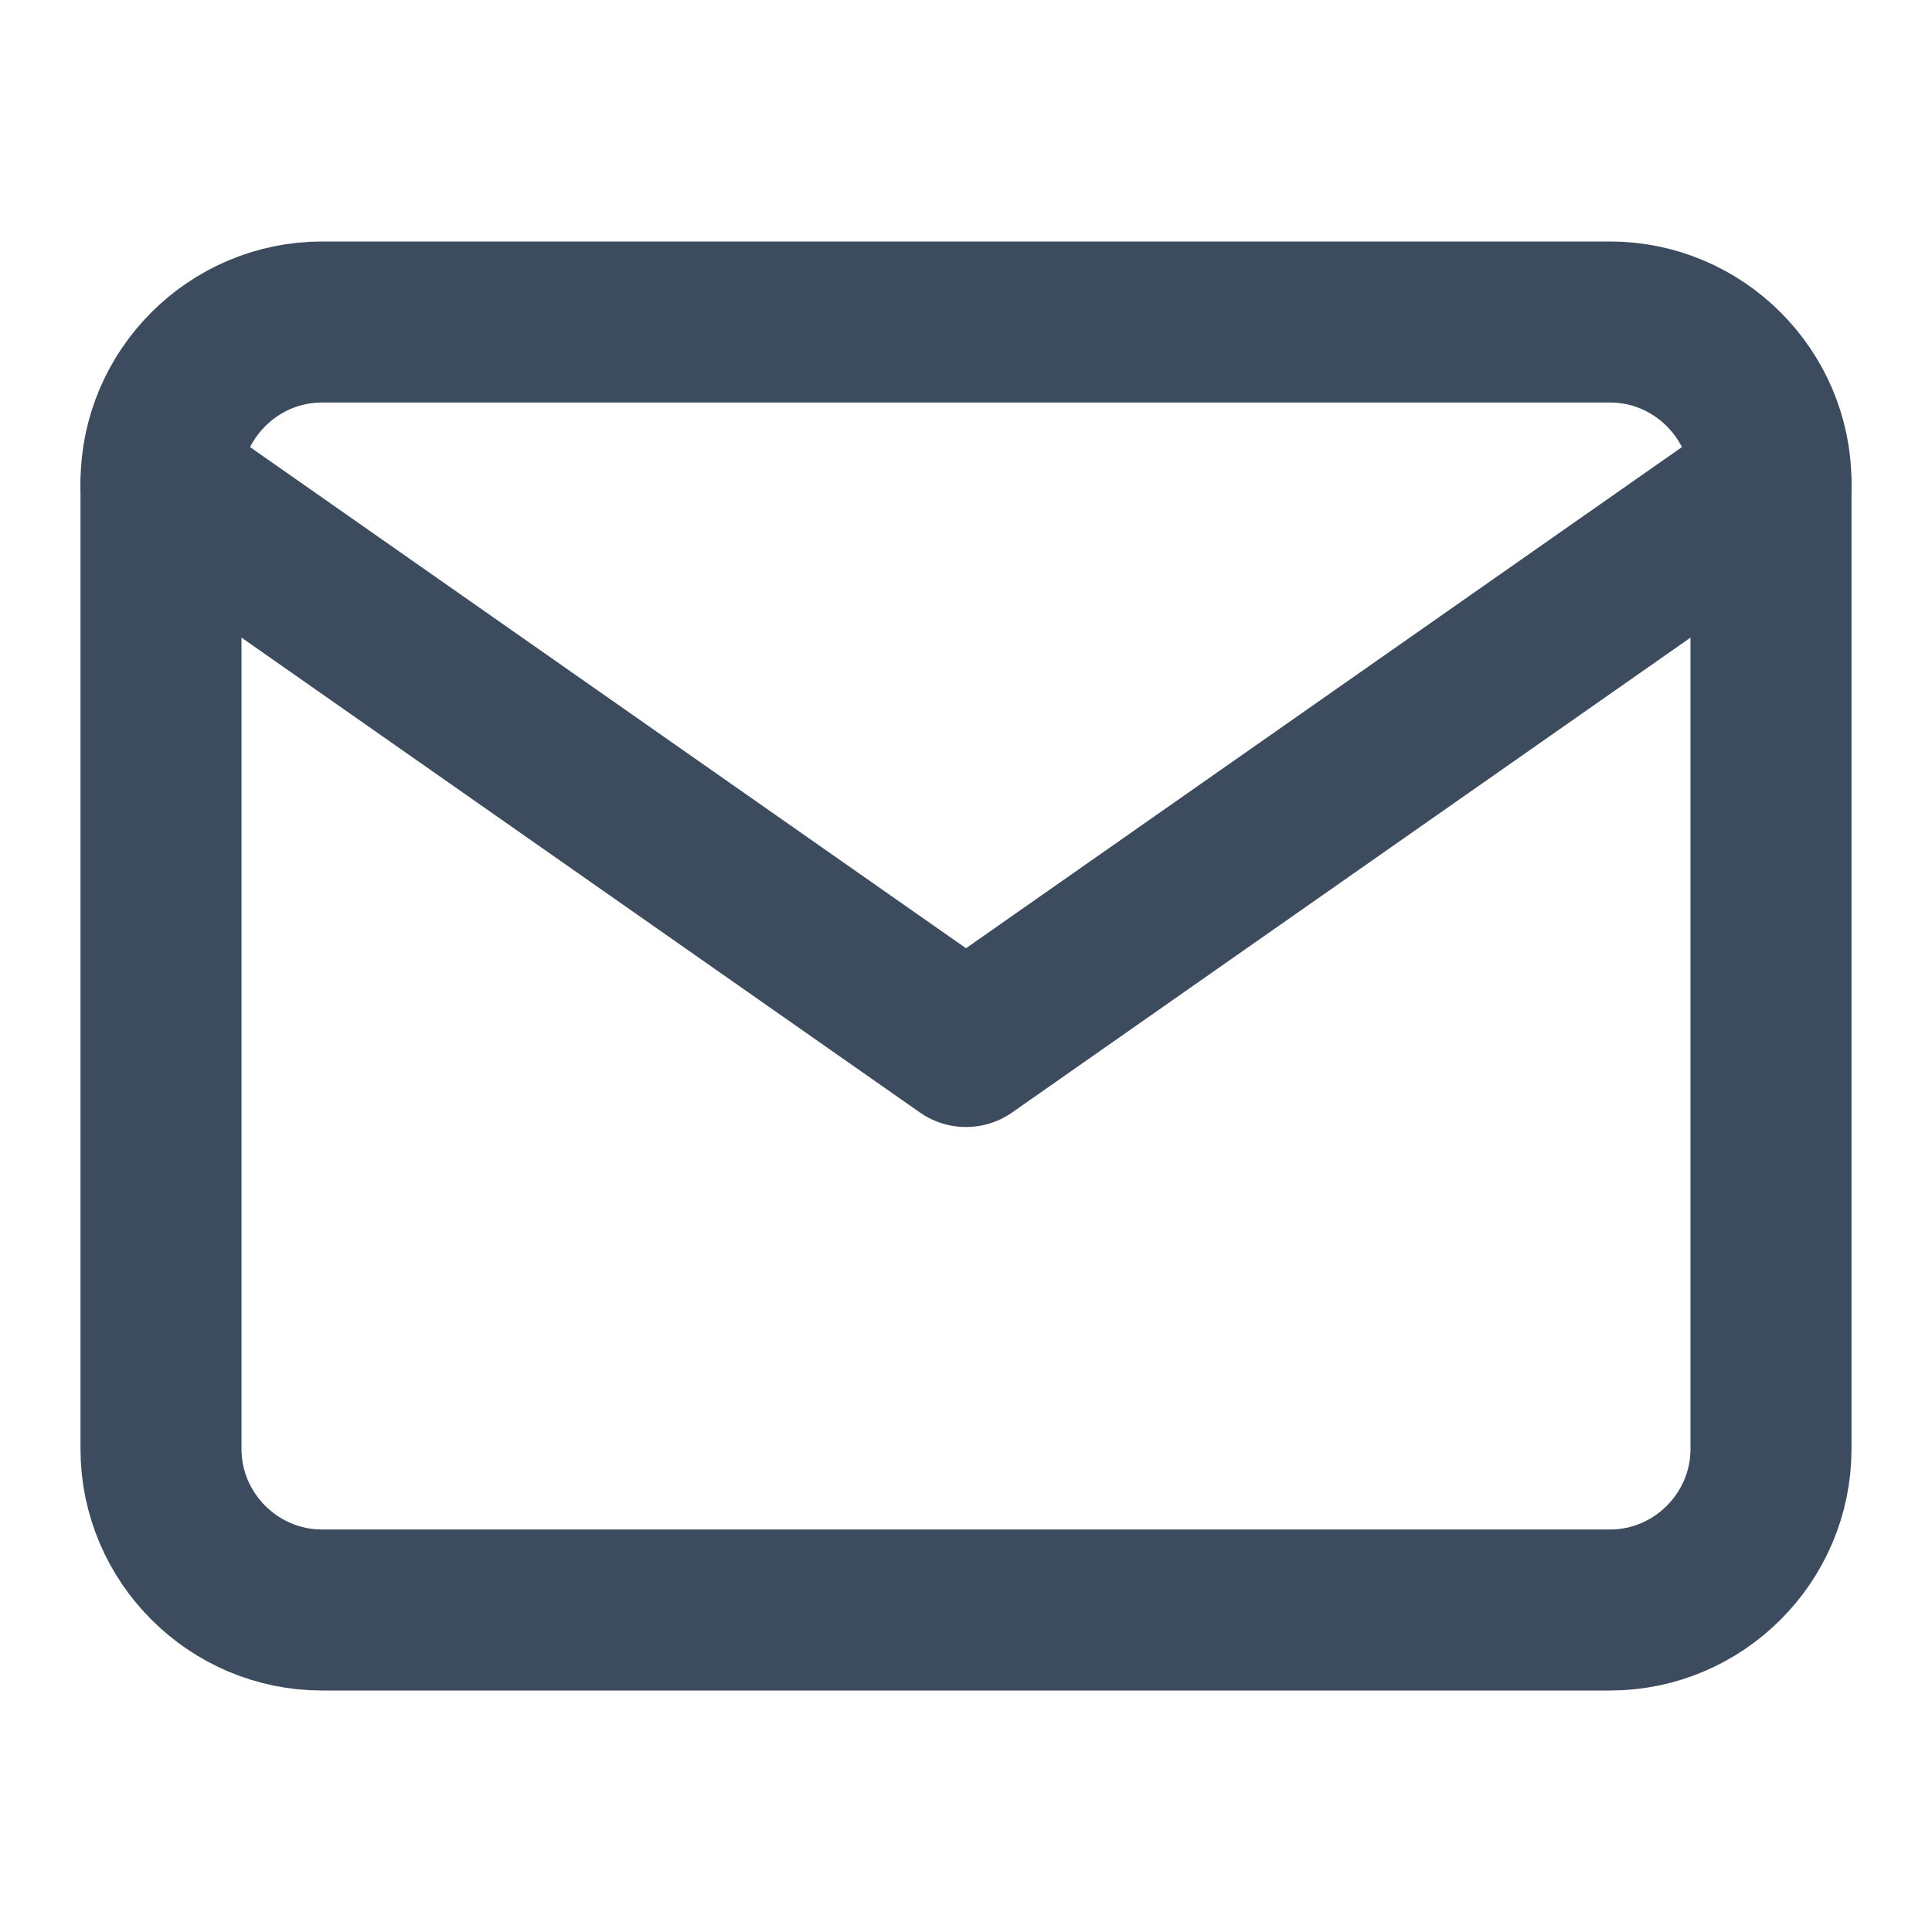
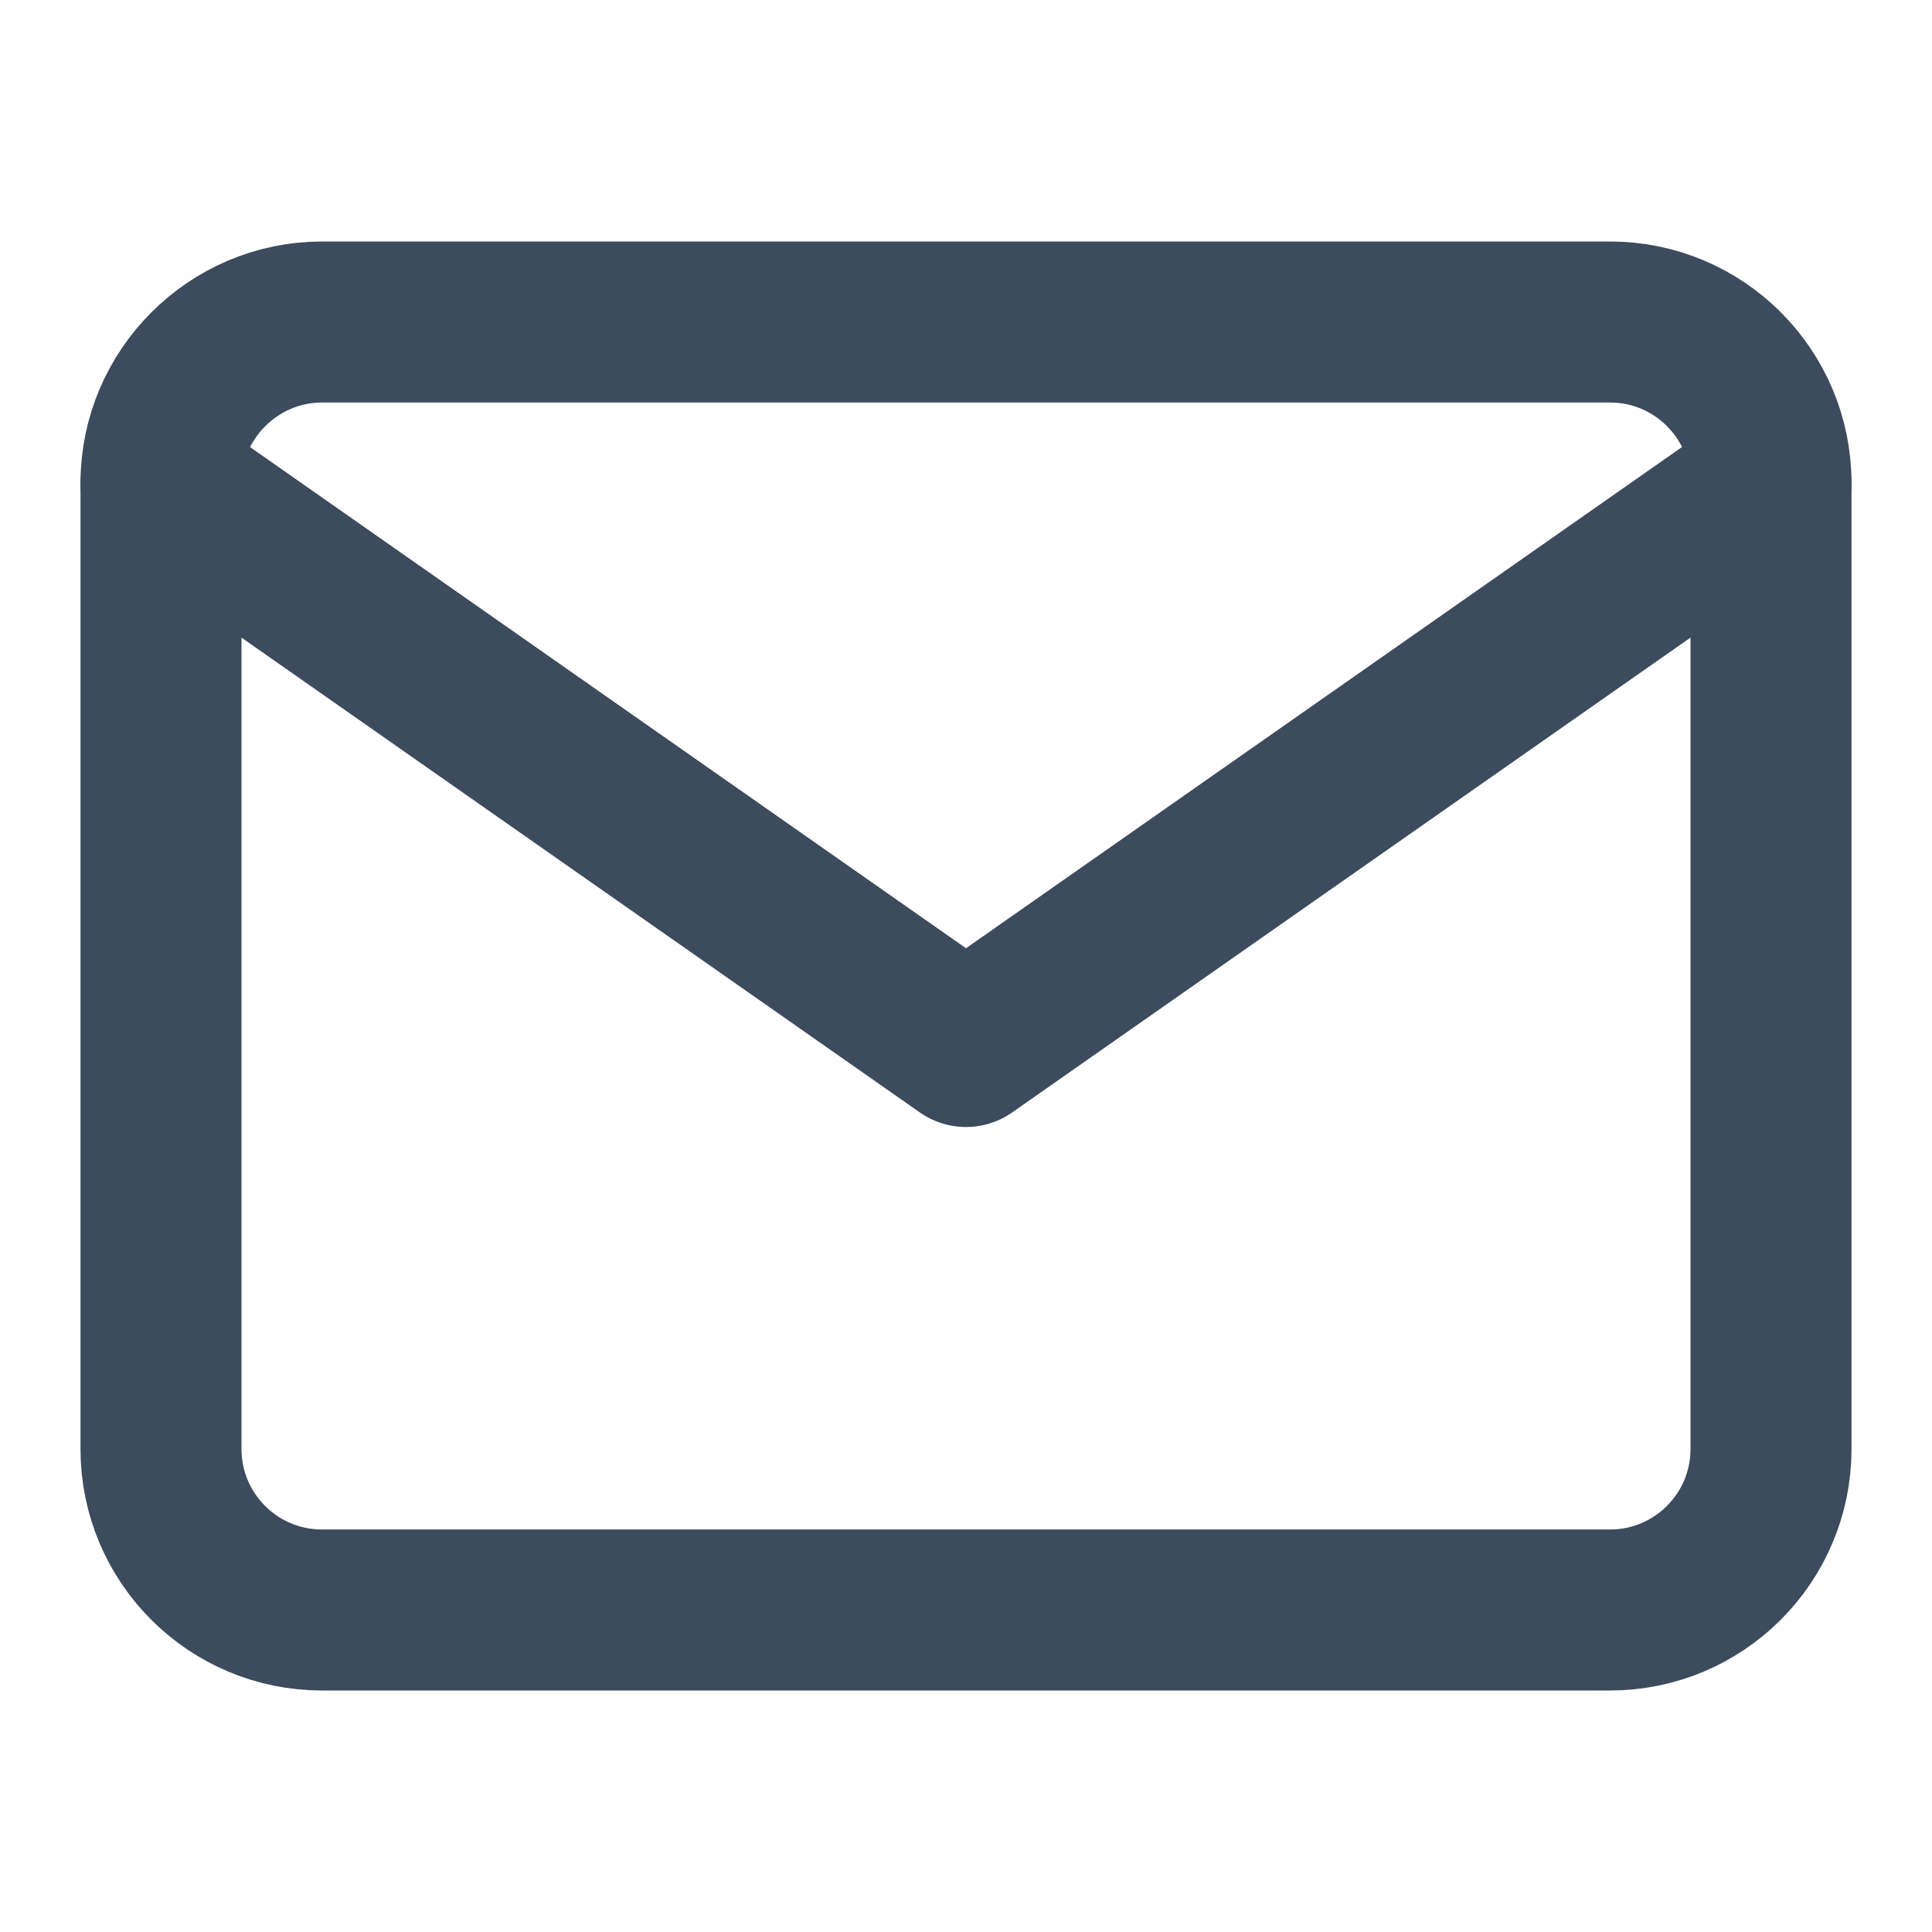
- <svg xmlns="http://www.w3.org/2000/svg" version="1.1" width="24" height="24" viewBox="0 0 24 24" fill="none">
-   <path d="M4 4H20C21.1 4 22 4.9 22 6V18C22 19.1 21.1 20 20 20H4C2.9 20 2 19.1 2 18V6C2 4.9 2.9 4 4 4Z" stroke="#3C4B5D" stroke-width="2" stroke-linecap="round" stroke-linejoin="round" />
-   <path d="M22 6L12 13L2 6" stroke="#3C4B5D" stroke-width="2" stroke-linecap="round" stroke-linejoin="round" />
+ <svg xmlns="http://www.w3.org/2000/svg" width="24" height="24" fill="none" viewBox="0 0 24 24">
+   <path stroke="#3C4B5D" stroke-linecap="round" stroke-linejoin="round" stroke-width="2" d="M4 4h16a2 2 0 0 1 2 2v12a2 2 0 0 1-2 2H4a2 2 0 0 1-2-2V6c0-1.1.9-2 2-2Z" />
+   <path stroke="#3C4B5D" stroke-linecap="round" stroke-linejoin="round" stroke-width="2" d="m22 6-10 7L2 6" />
</svg>
